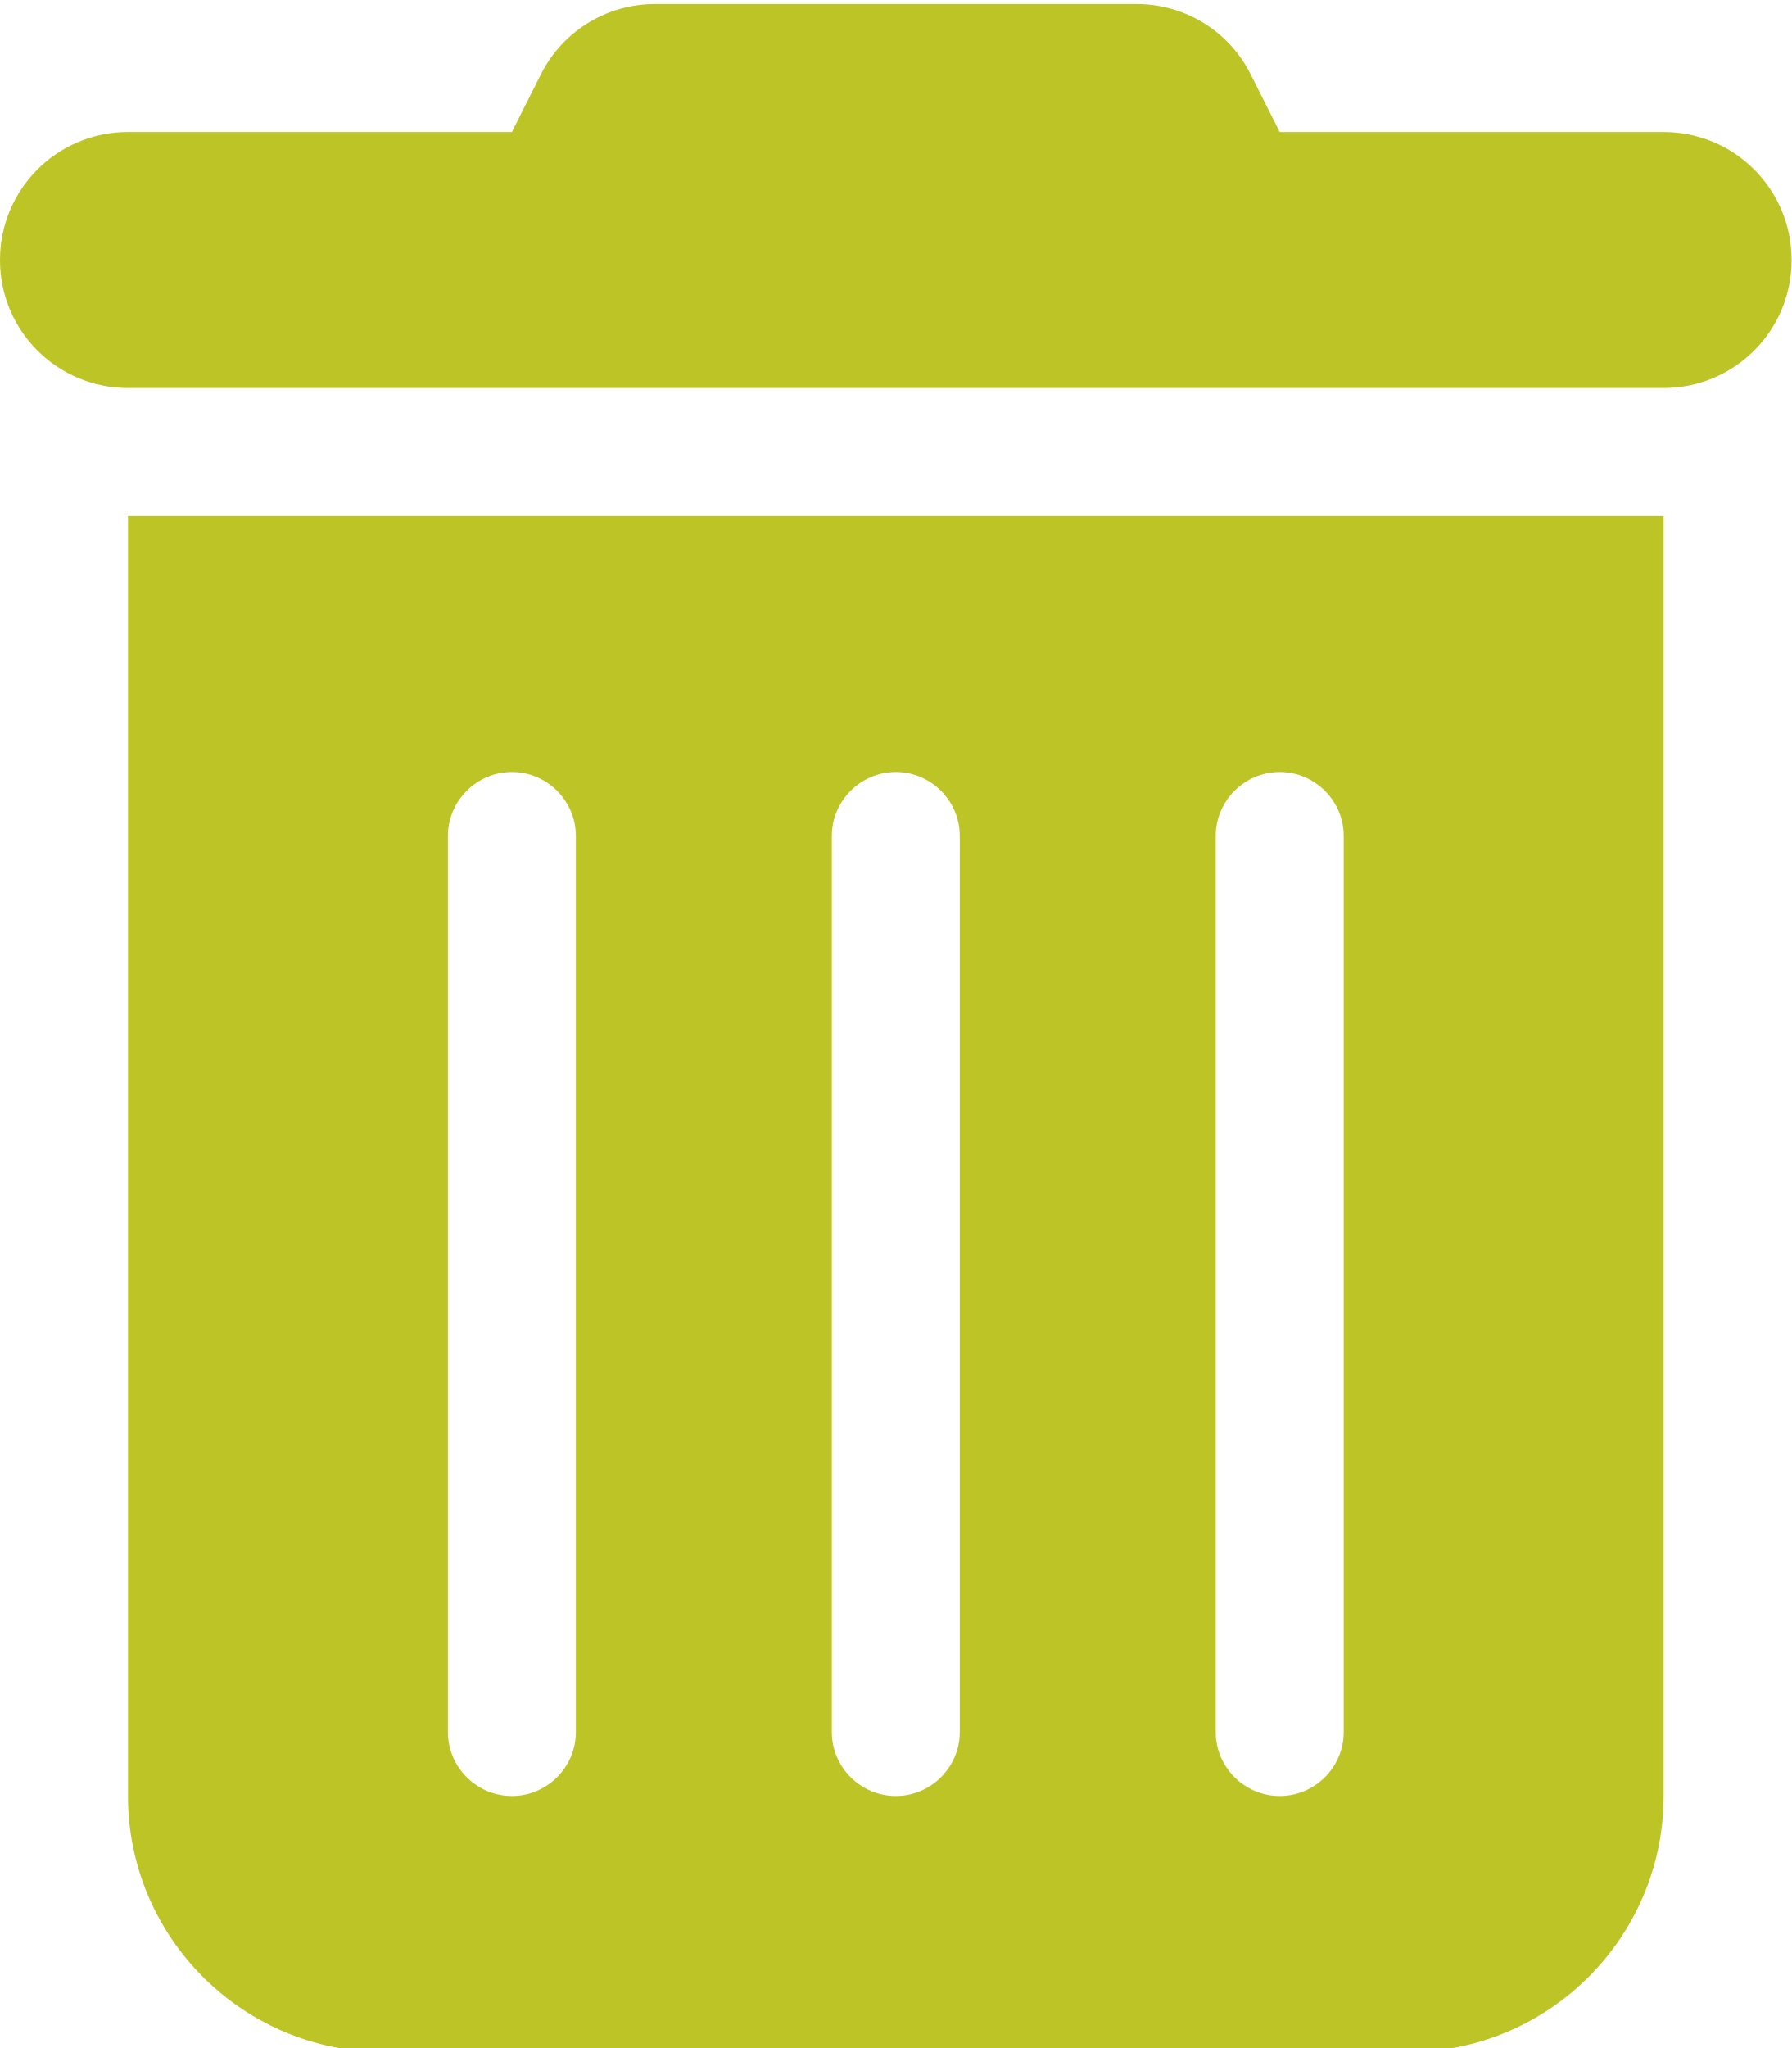
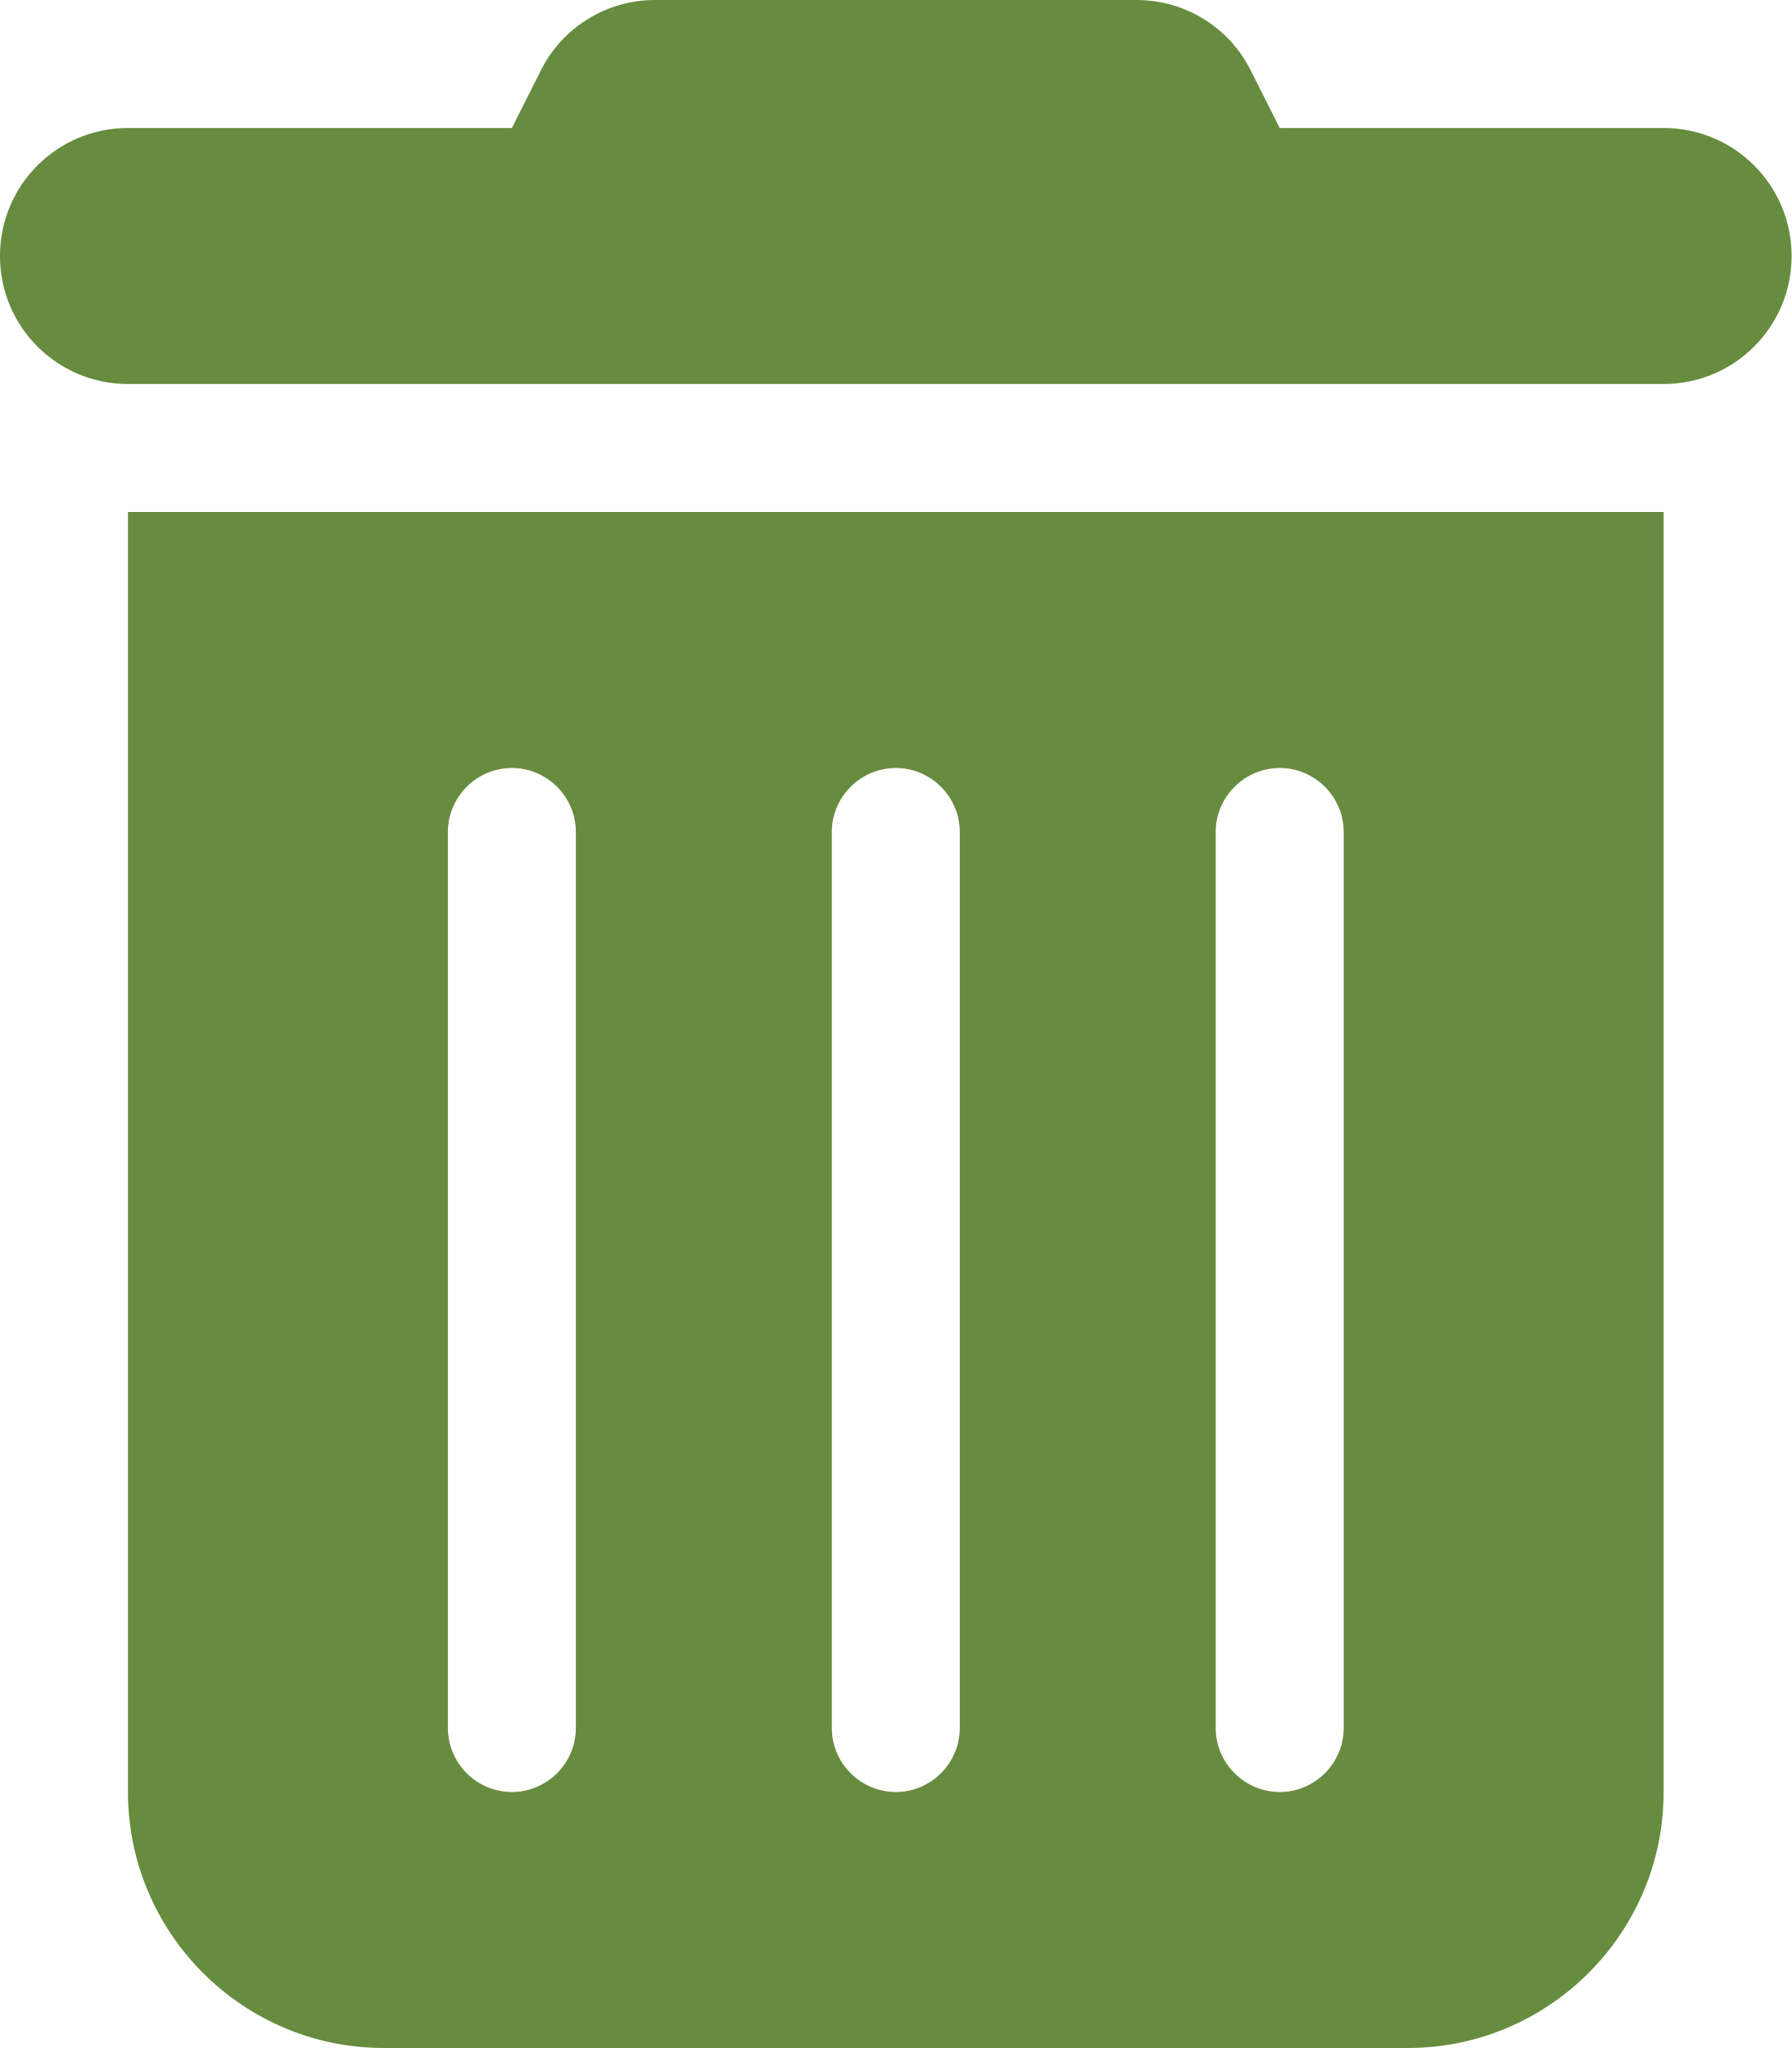
<svg xmlns="http://www.w3.org/2000/svg" width="448" height="512">
  <g class="layer">
-     <path d="m135.2,18.7c5.4,-10.9 16.5,-17.7 28.6,-17.7l120.4,0c12.1,0 23.2,6.8 28.6,17.7l7.2,14.3l96,0c17.7,0 32,14.3 32,32s-14.3,32 -32,32l-384,0c-17.7,0 -32,-14.3 -32,-32s14.3,-32 32,-32l96,0l7.2,-14.3zm-103.2,110.3l384,0l0,320c0,35.3 -28.7,64 -64,64l-256,0c-35.3,0 -64,-28.7 -64,-64l0,-320zm96,64c-8.8,0 -16,7.2 -16,16l0,224c0,8.8 7.2,16 16,16s16,-7.2 16,-16l0,-224c0,-8.8 -7.2,-16 -16,-16zm96,0c-8.8,0 -16,7.2 -16,16l0,224c0,8.8 7.2,16 16,16s16,-7.2 16,-16l0,-224c0,-8.8 -7.2,-16 -16,-16zm96,0c-8.8,0 -16,7.2 -16,16l0,224c0,8.8 7.2,16 16,16s16,-7.2 16,-16l0,-224c0,-8.8 -7.2,-16 -16,-16z" fill="#bdc426" id="svg_1" />
+     <path d="m135.2,17.7c5.4,-10.9 16.5,-17.7 28.6,-17.7l120.4,0c12.1,0 23.2,6.8 28.6,17.7l7.2,14.3l96,0c17.7,0 32,14.3 32,32s-14.3,32 -32,32l-384,0c-17.7,0 -32,-14.3 -32,-32s14.3,-32 32,-32l96,0l7.2,-14.3zm-103.2,110.3l384,0l0,320c0,35.3 -28.7,64 -64,64l-256,0c-35.3,0 -64,-28.7 -64,-64l0,-320zm96,64c-8.8,0 -16,7.2 -16,16l0,224c0,8.8 7.2,16 16,16s16,-7.2 16,-16l0,-224c0,-8.8 -7.2,-16 -16,-16zm96,0c-8.8,0 -16,7.2 -16,16l0,224c0,8.8 7.2,16 16,16s16,-7.2 16,-16l0,-224c0,-8.8 -7.2,-16 -16,-16zm96,0c-8.8,0 -16,7.2 -16,16l0,224c0,8.8 7.2,16 16,16s16,-7.2 16,-16l0,-224c0,-8.8 -7.2,-16 -16,-16z" fill="#668c3f" id="svg_1" />
  </g>
</svg>
